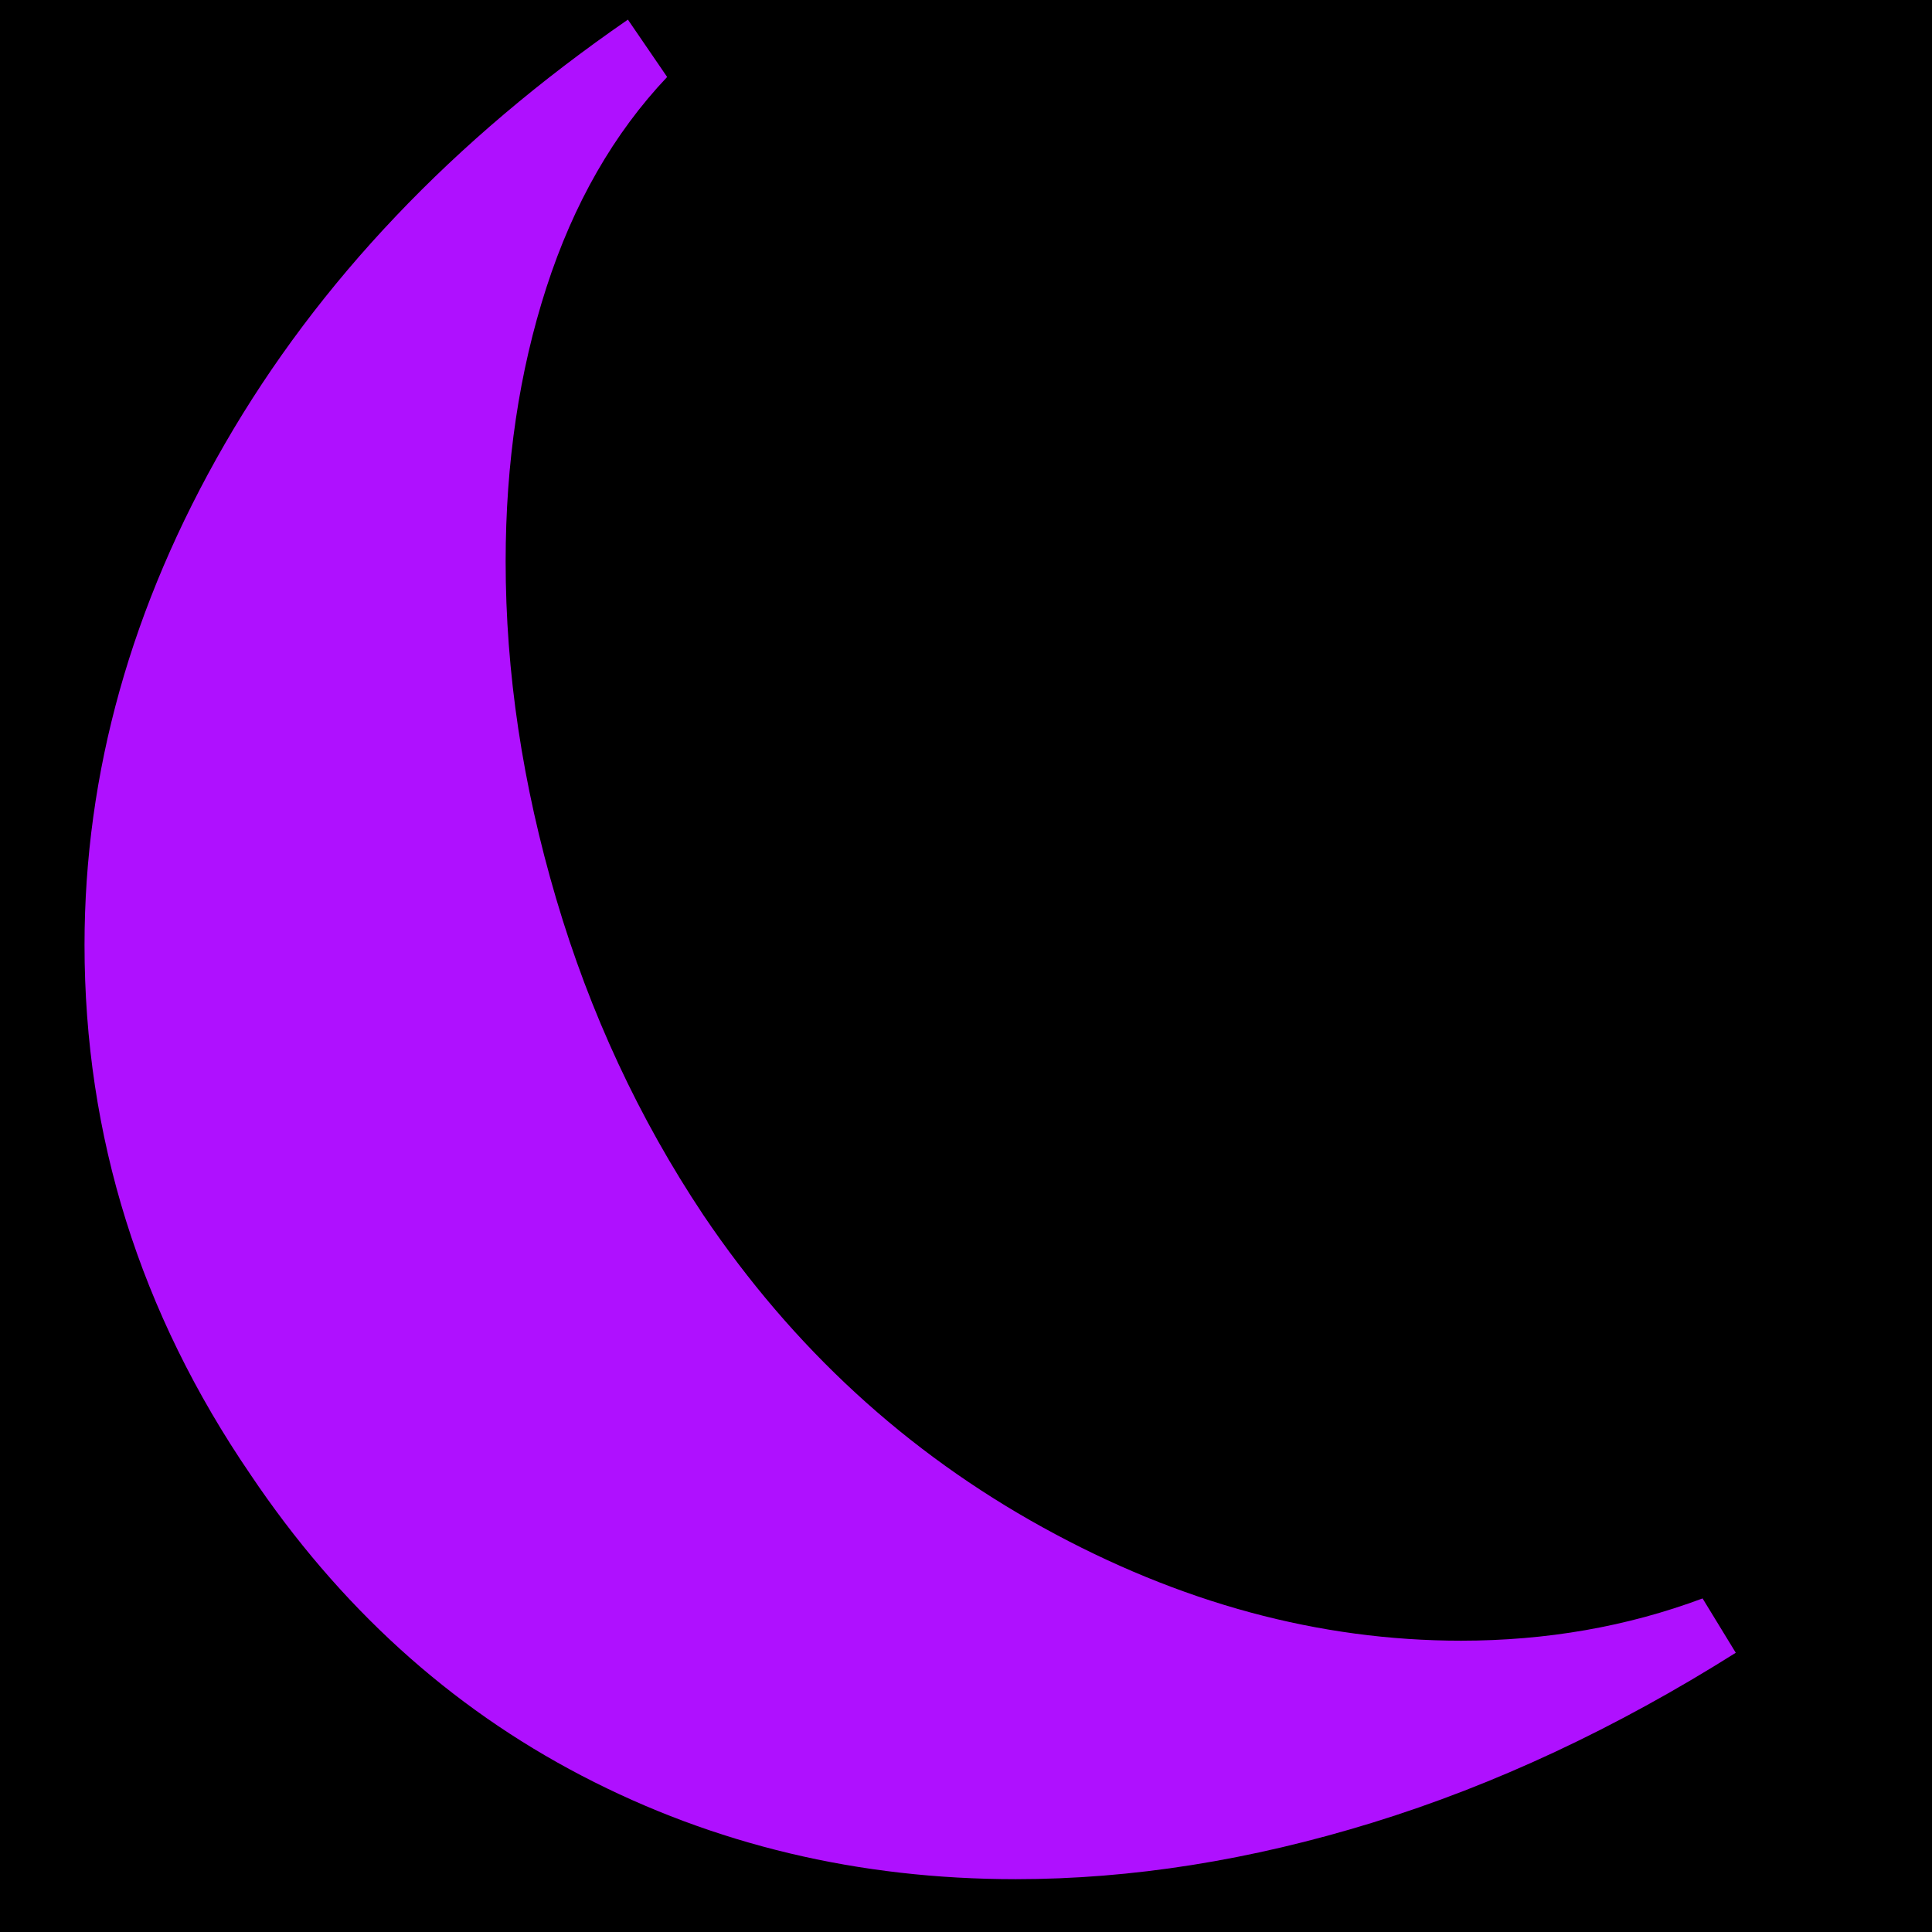
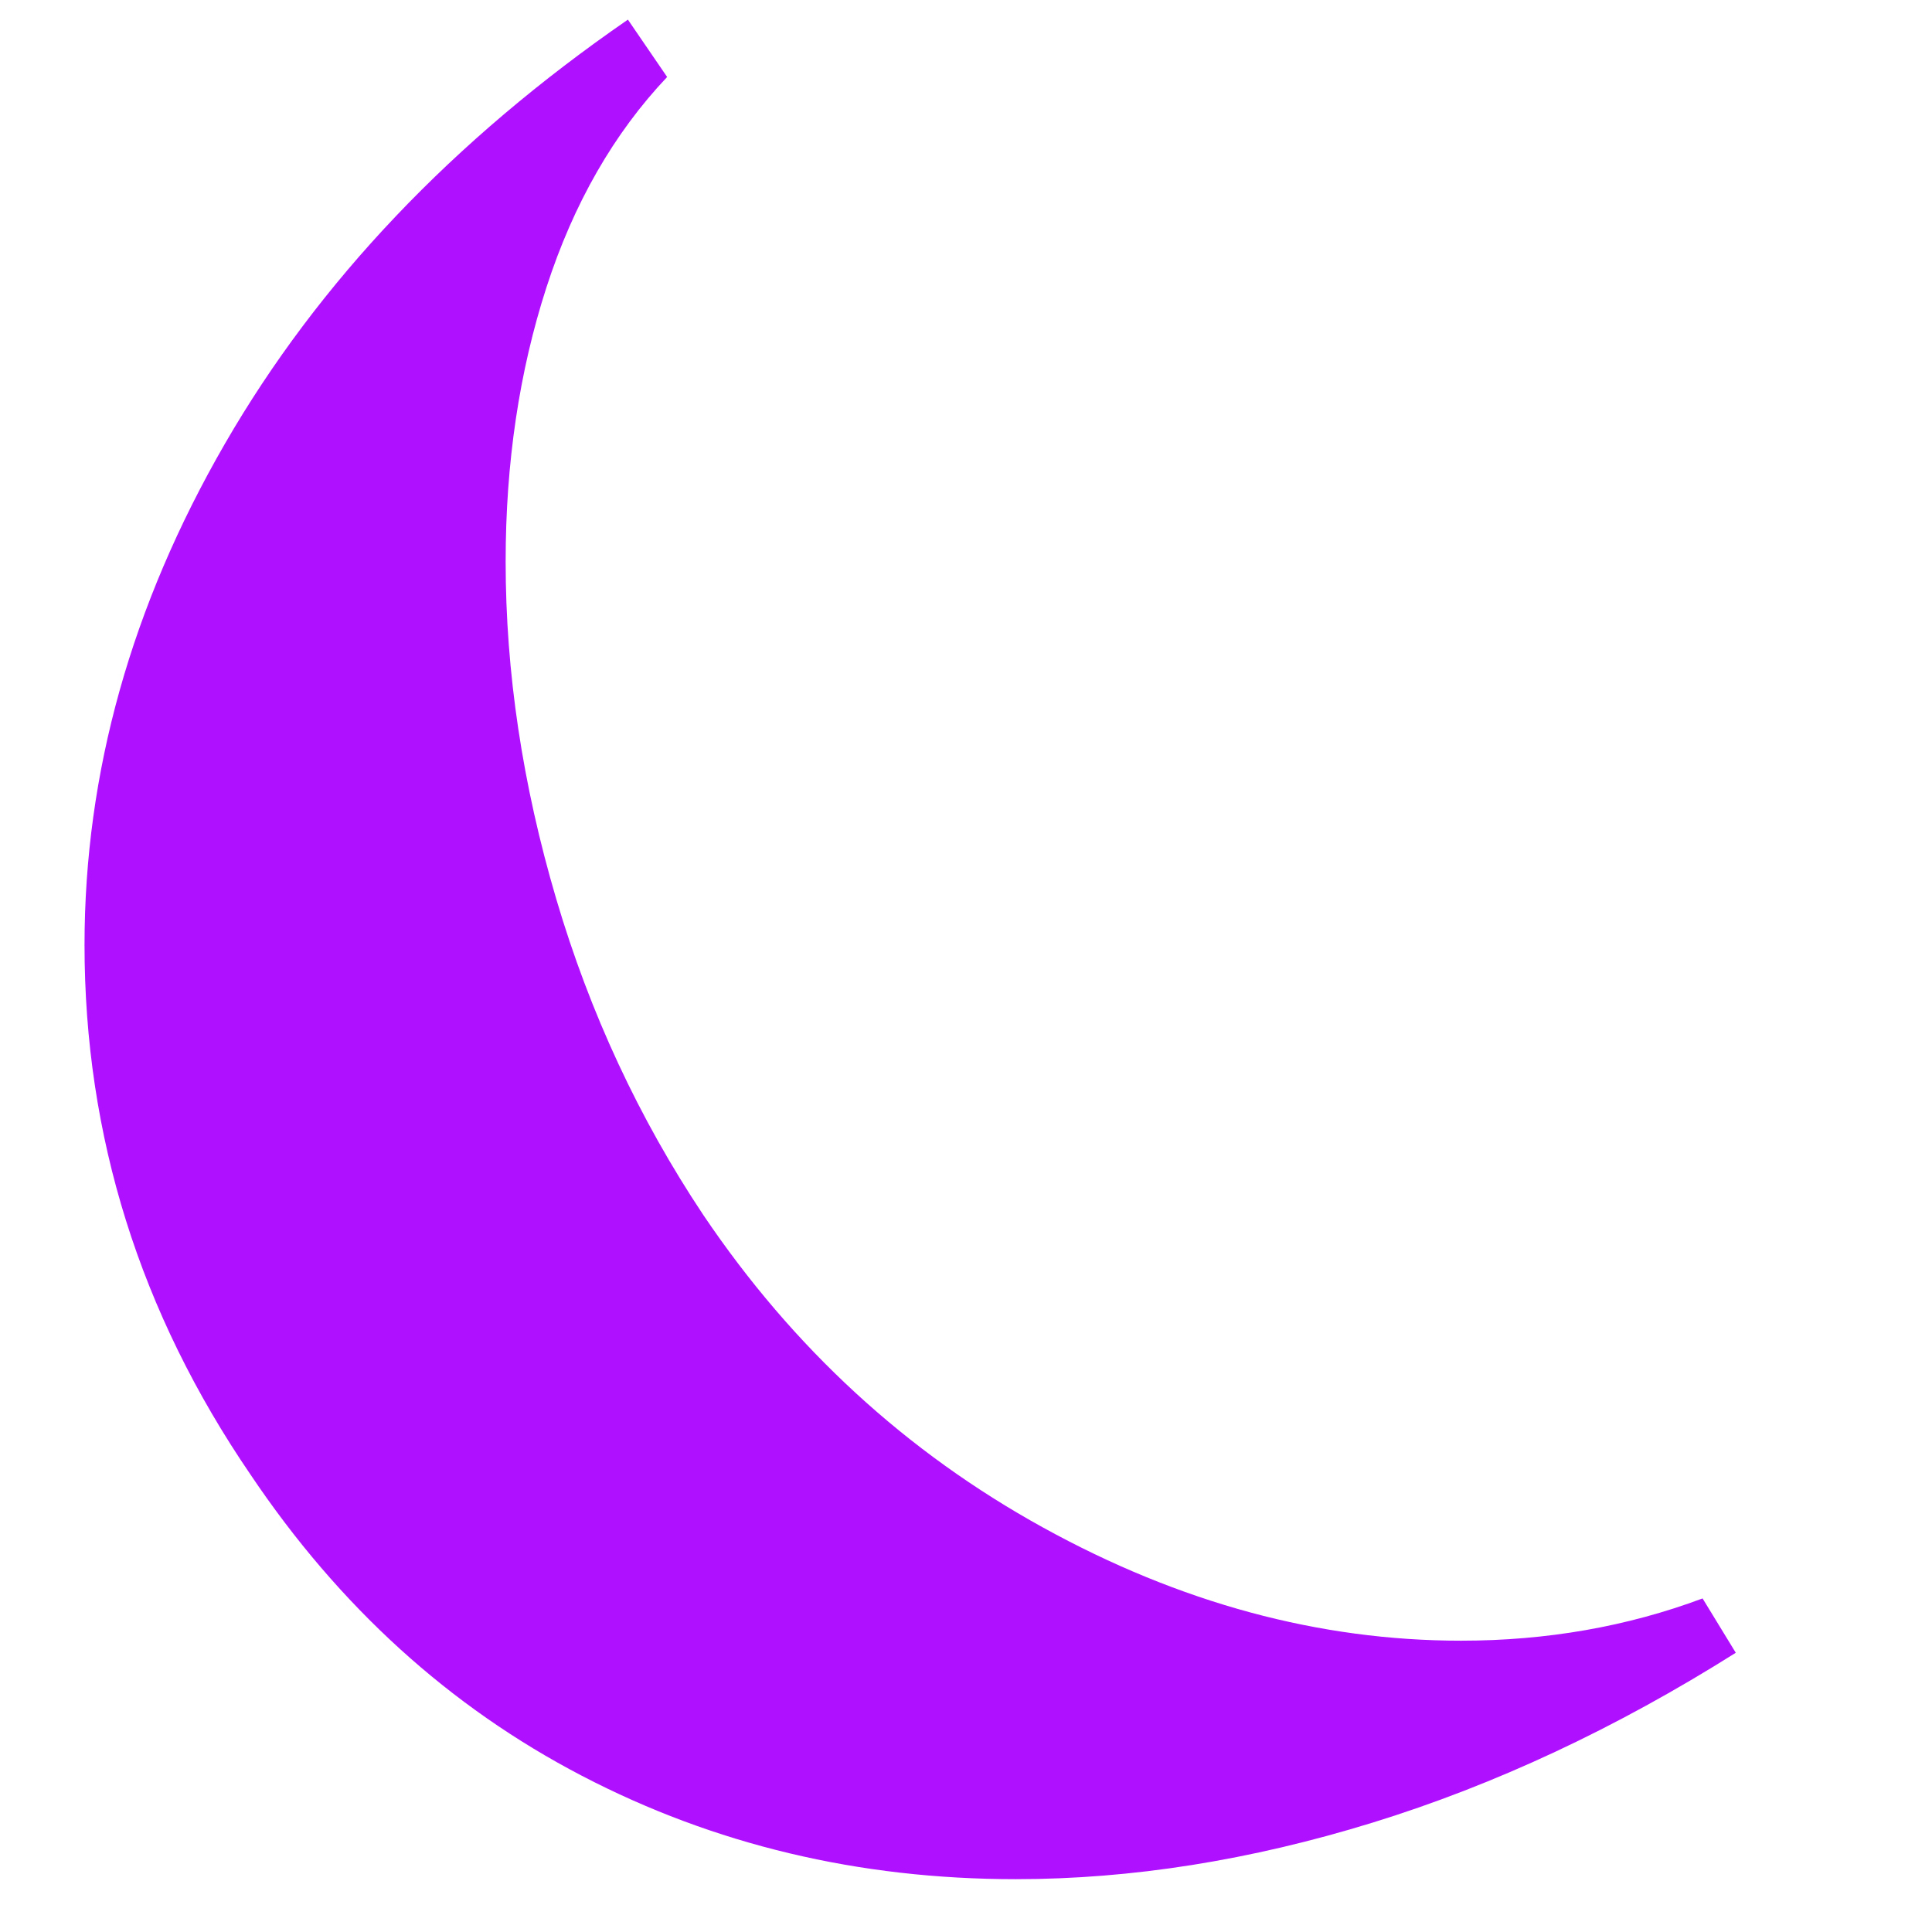
<svg xmlns="http://www.w3.org/2000/svg" version="1.1" viewBox="0 375 1280 1280">
-   <rect width="100%" height="200%" fill="#000" />
  <path fill="#af10ff" d="M909.5 1582.5c-81 25 -159.832 37.5 -236.499 37.5c-104 0 -199.833 -22.833 -287.5 -68.5s-160.834 -112.167 -219.501 -199.5c-73.333 -107.333 -110 -224.333 -110 -351c0 -114 31 -224.667 93 -332s151 -201 267 -281l26 38c-35.333 37.333 -62 83.833 -80 139.5 s-27 116.167 -27 181.5c0 73.333 11.167 147.833 33.5 223.5s54.833 145.5 97.5 209.5c59.333 88 134.333 157 225 207s183 75 277 75c56.667 0 110 -9.333 160 -28l22 36c-79.333 50 -159.5 87.5 -240.5 112.5z" />
</svg>
